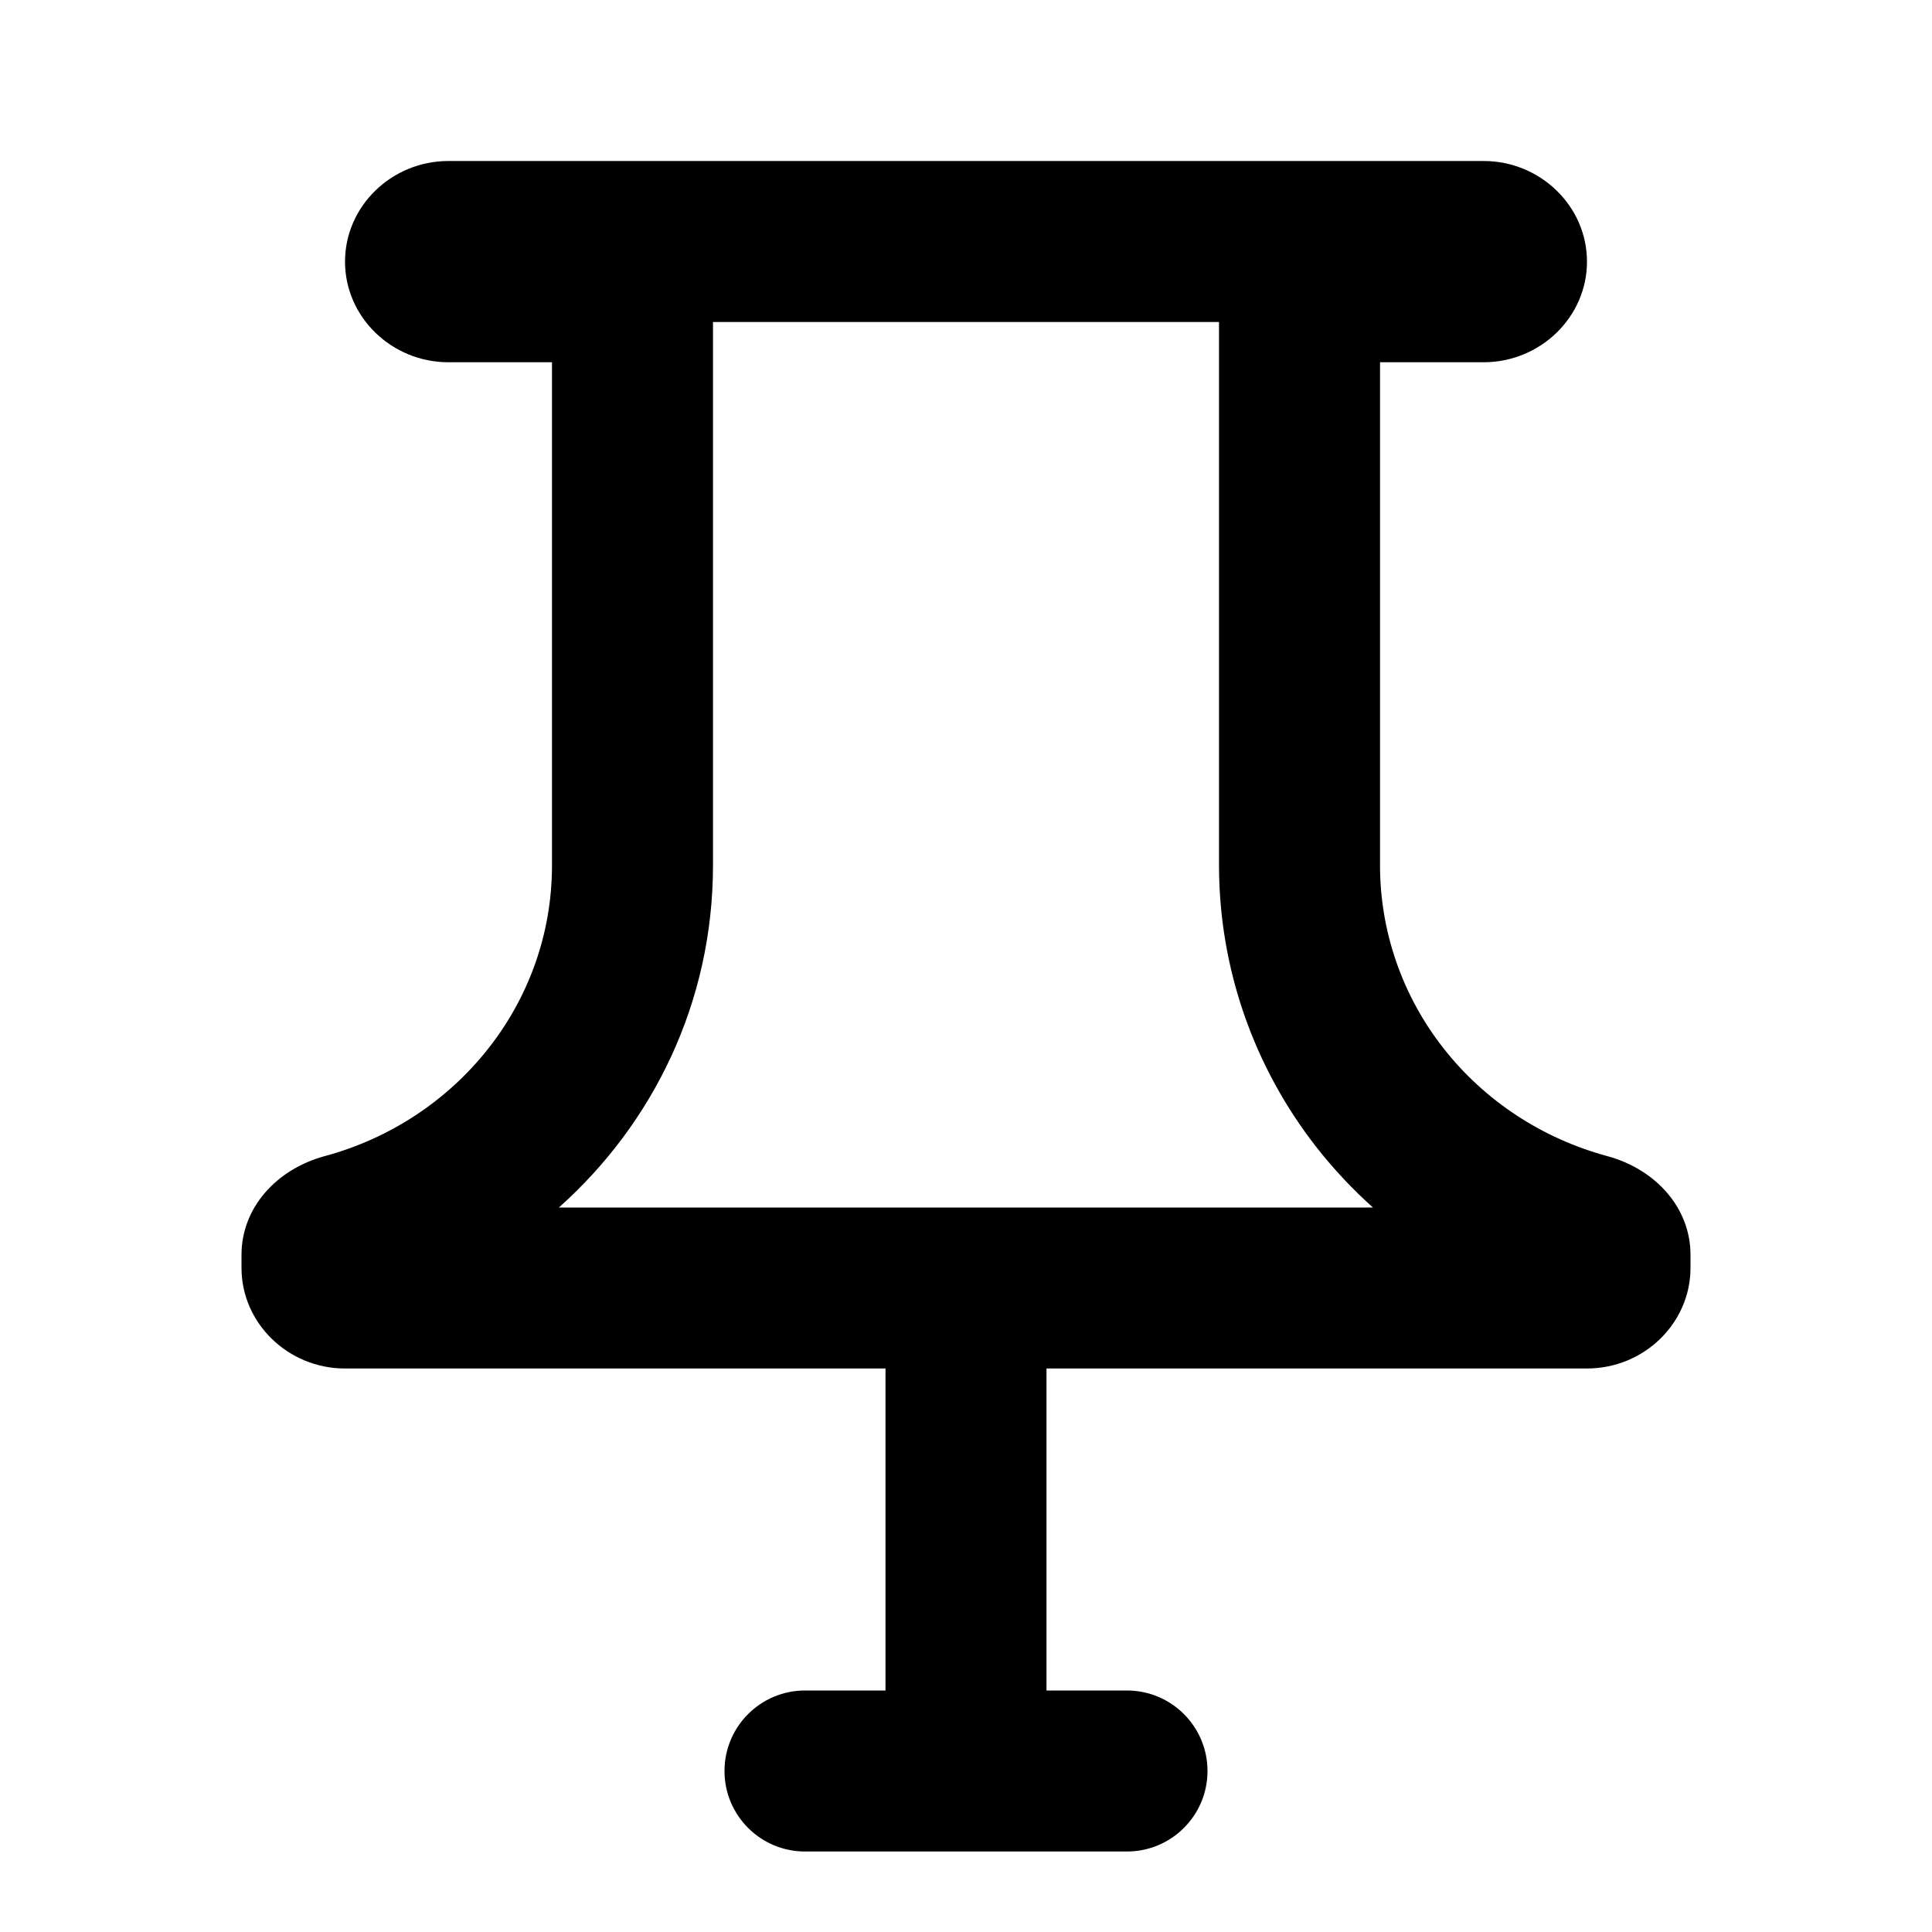
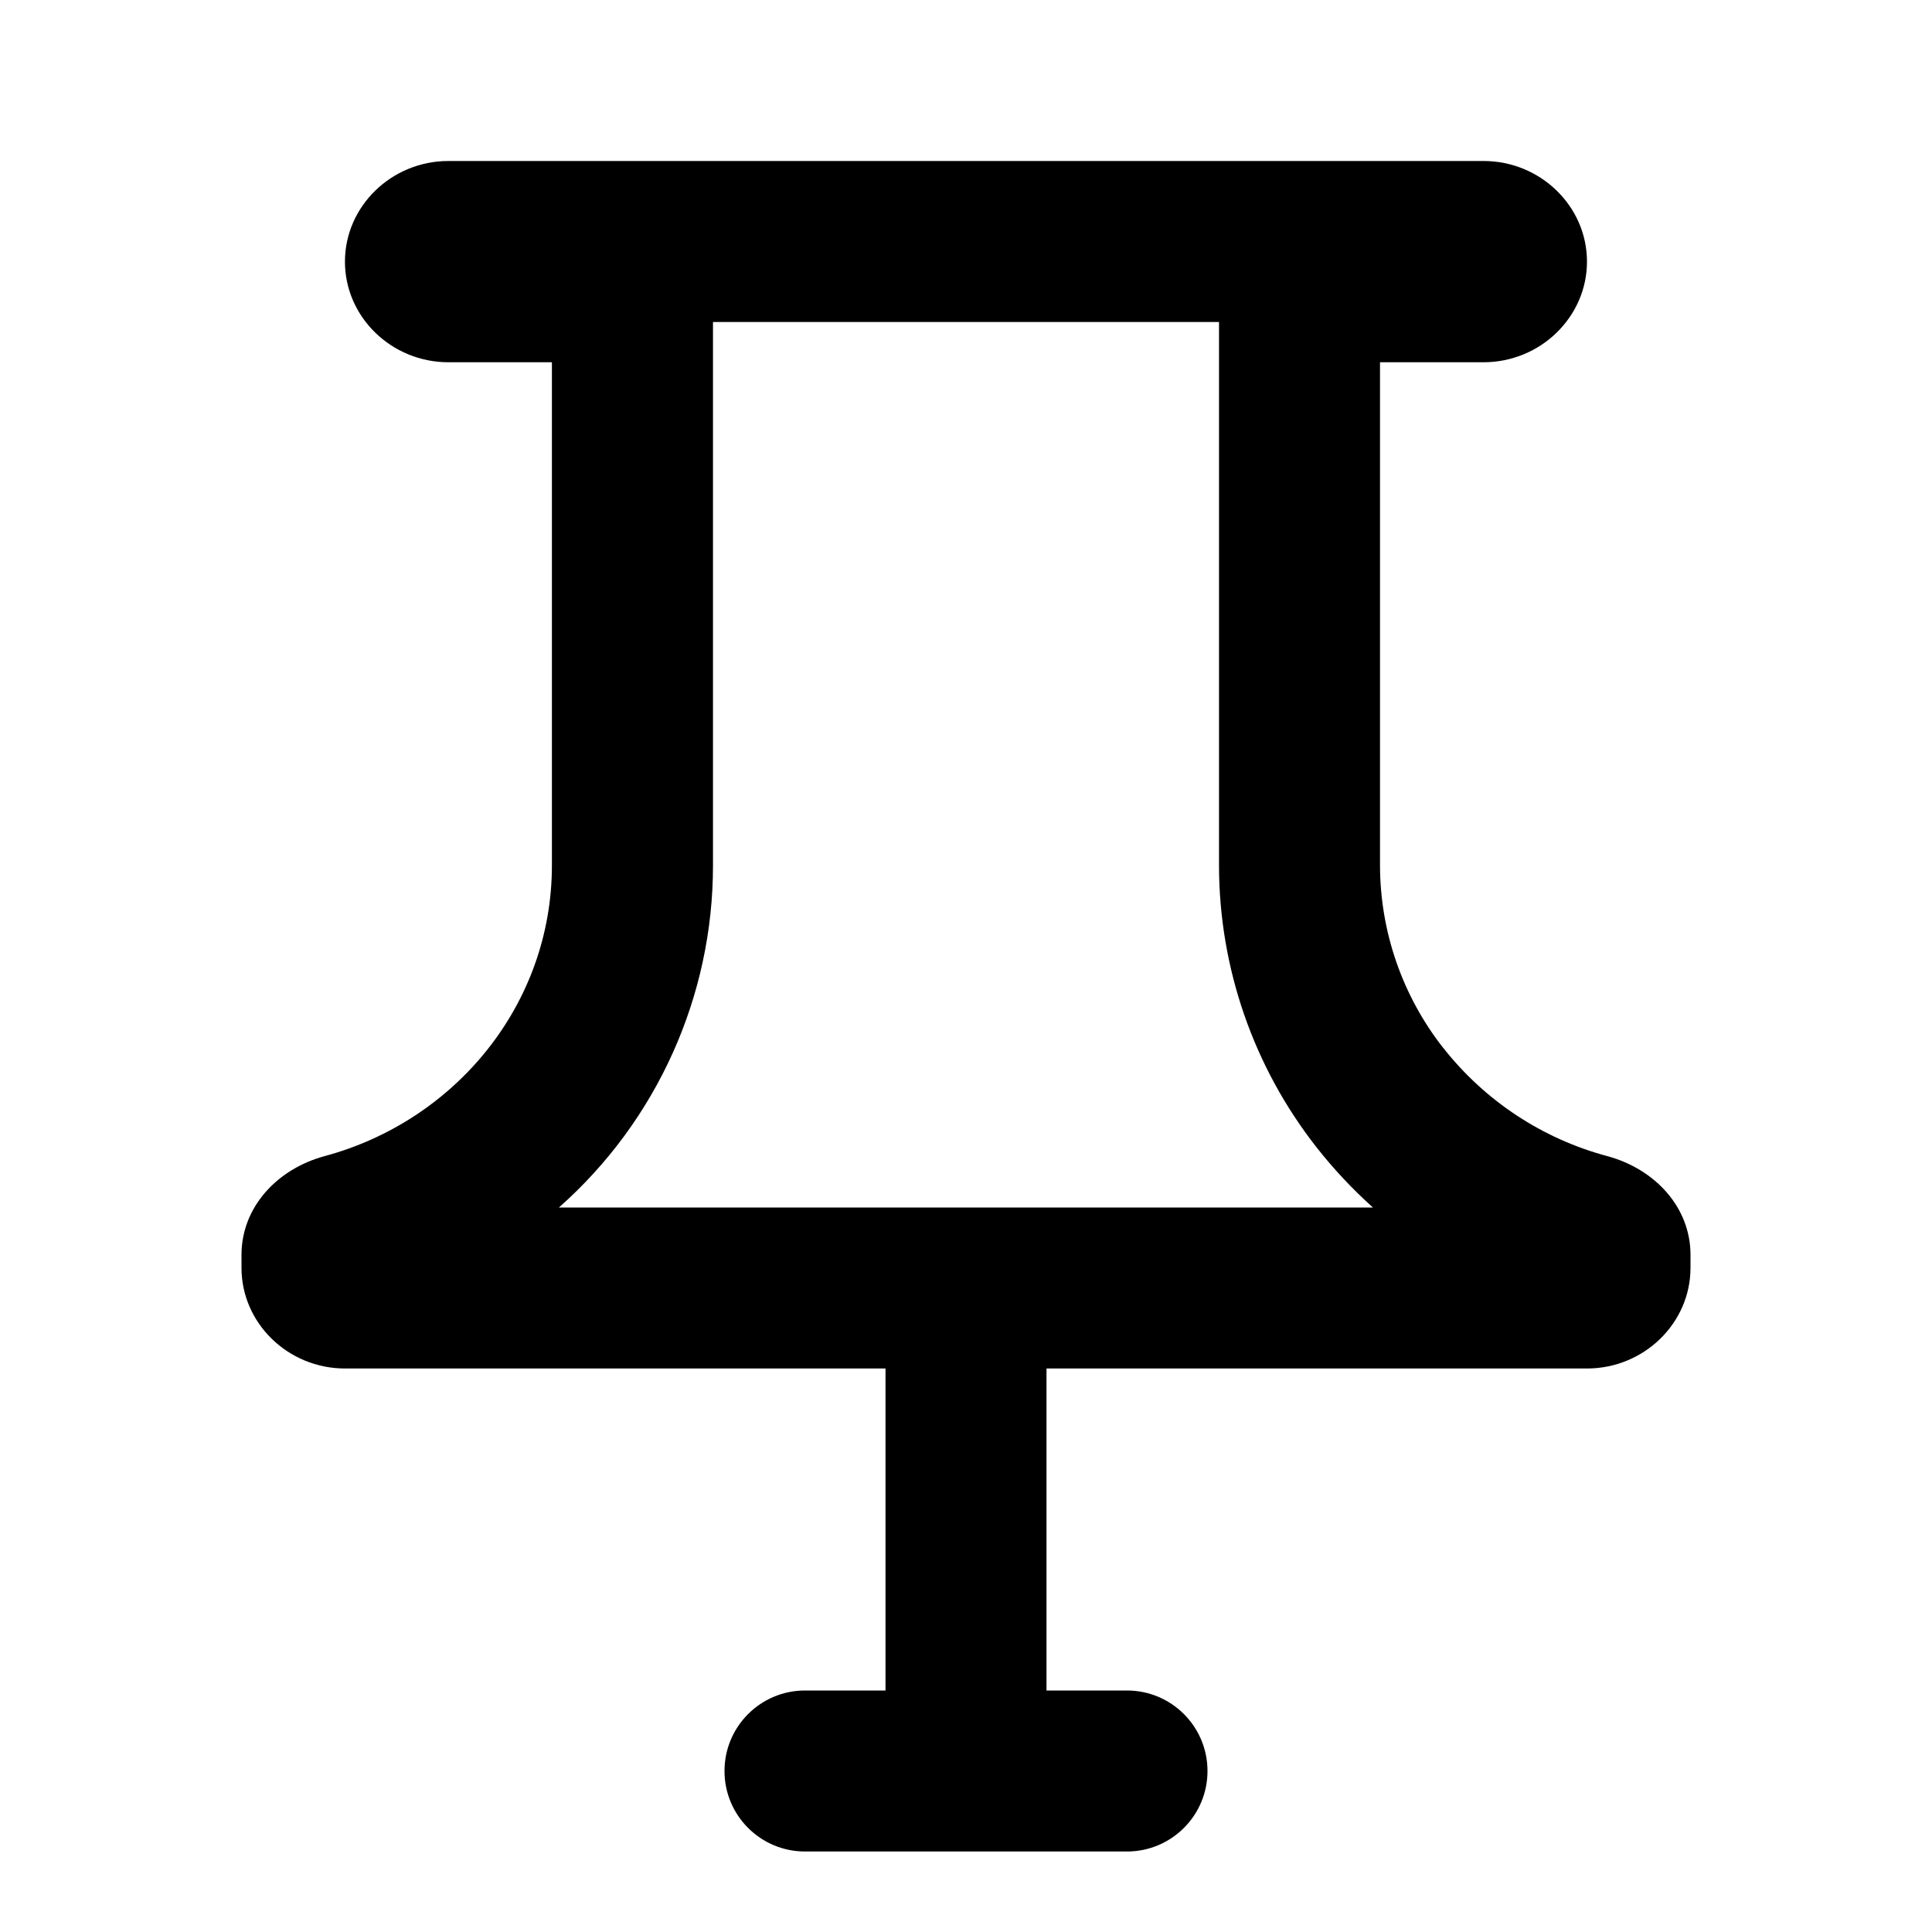
<svg xmlns="http://www.w3.org/2000/svg" width="1em" height="1em" viewBox="0 0 24 24" fill="none">
-   <path fill-rule="evenodd" clip-rule="evenodd" d="M17.93 13.02C17.419 12.368 17.143 11.57 17.143 10.75V4.5H18.429C19.136 4.5 19.714 3.938 19.714 3.25C19.714 2.562 19.136 2 18.429 2H5.571C4.864 2 4.286 2.562 4.286 3.25C4.286 3.938 4.864 4.5 5.571 4.5H6.857V10.75C6.857 12.475 5.661 13.925 4.029 14.363C3.437 14.525 3 15 3 15.588V15.75C3 16.438 3.579 17 4.286 17H11V21H10C9.448 21 9 21.448 9 22C9 22.552 9.448 23 10 23H14C14.552 23 15 22.552 15 22C15 21.448 14.552 21 14 21H13V17H19.714C20.421 17 21 16.438 21 15.75V15.588C21 15 20.563 14.525 19.971 14.363C19.158 14.144 18.441 13.673 17.93 13.02ZM8.857 4H15.143V10.749C15.143 12.022 15.572 13.253 16.355 14.253C16.567 14.524 16.802 14.773 17.055 15H6.943C8.112 13.957 8.857 12.451 8.857 10.75V4Z" fill="currentColor" />
+   <path fill-rule="evenodd" clip-rule="evenodd" d="M17.93 13.02a3.68 3.68 0 0 1-.787-2.27V4.5h1.286c.707 0 1.285-.563 1.285-1.25 0-.688-.578-1.25-1.285-1.25H5.57c-.707 0-1.285.563-1.285 1.25 0 .688.578 1.25 1.285 1.25h1.286v6.25c0 1.725-1.196 3.175-2.828 3.613C3.437 14.525 3 15 3 15.588v.162c0 .688.579 1.25 1.286 1.25H11v4h-1a1 1 0 1 0 0 2h4a1 1 0 1 0 0-2h-1v-4h6.714c.707 0 1.286-.563 1.286-1.25v-.162c0-.588-.437-1.063-1.029-1.225a3.86 3.86 0 0 1-2.04-1.343ZM8.857 4h6.286v6.75a5.68 5.68 0 0 0 1.212 3.503c.212.27.447.52.7.747H6.943a5.67 5.67 0 0 0 1.914-4.25V4Z" fill="currentColor" />
</svg>
